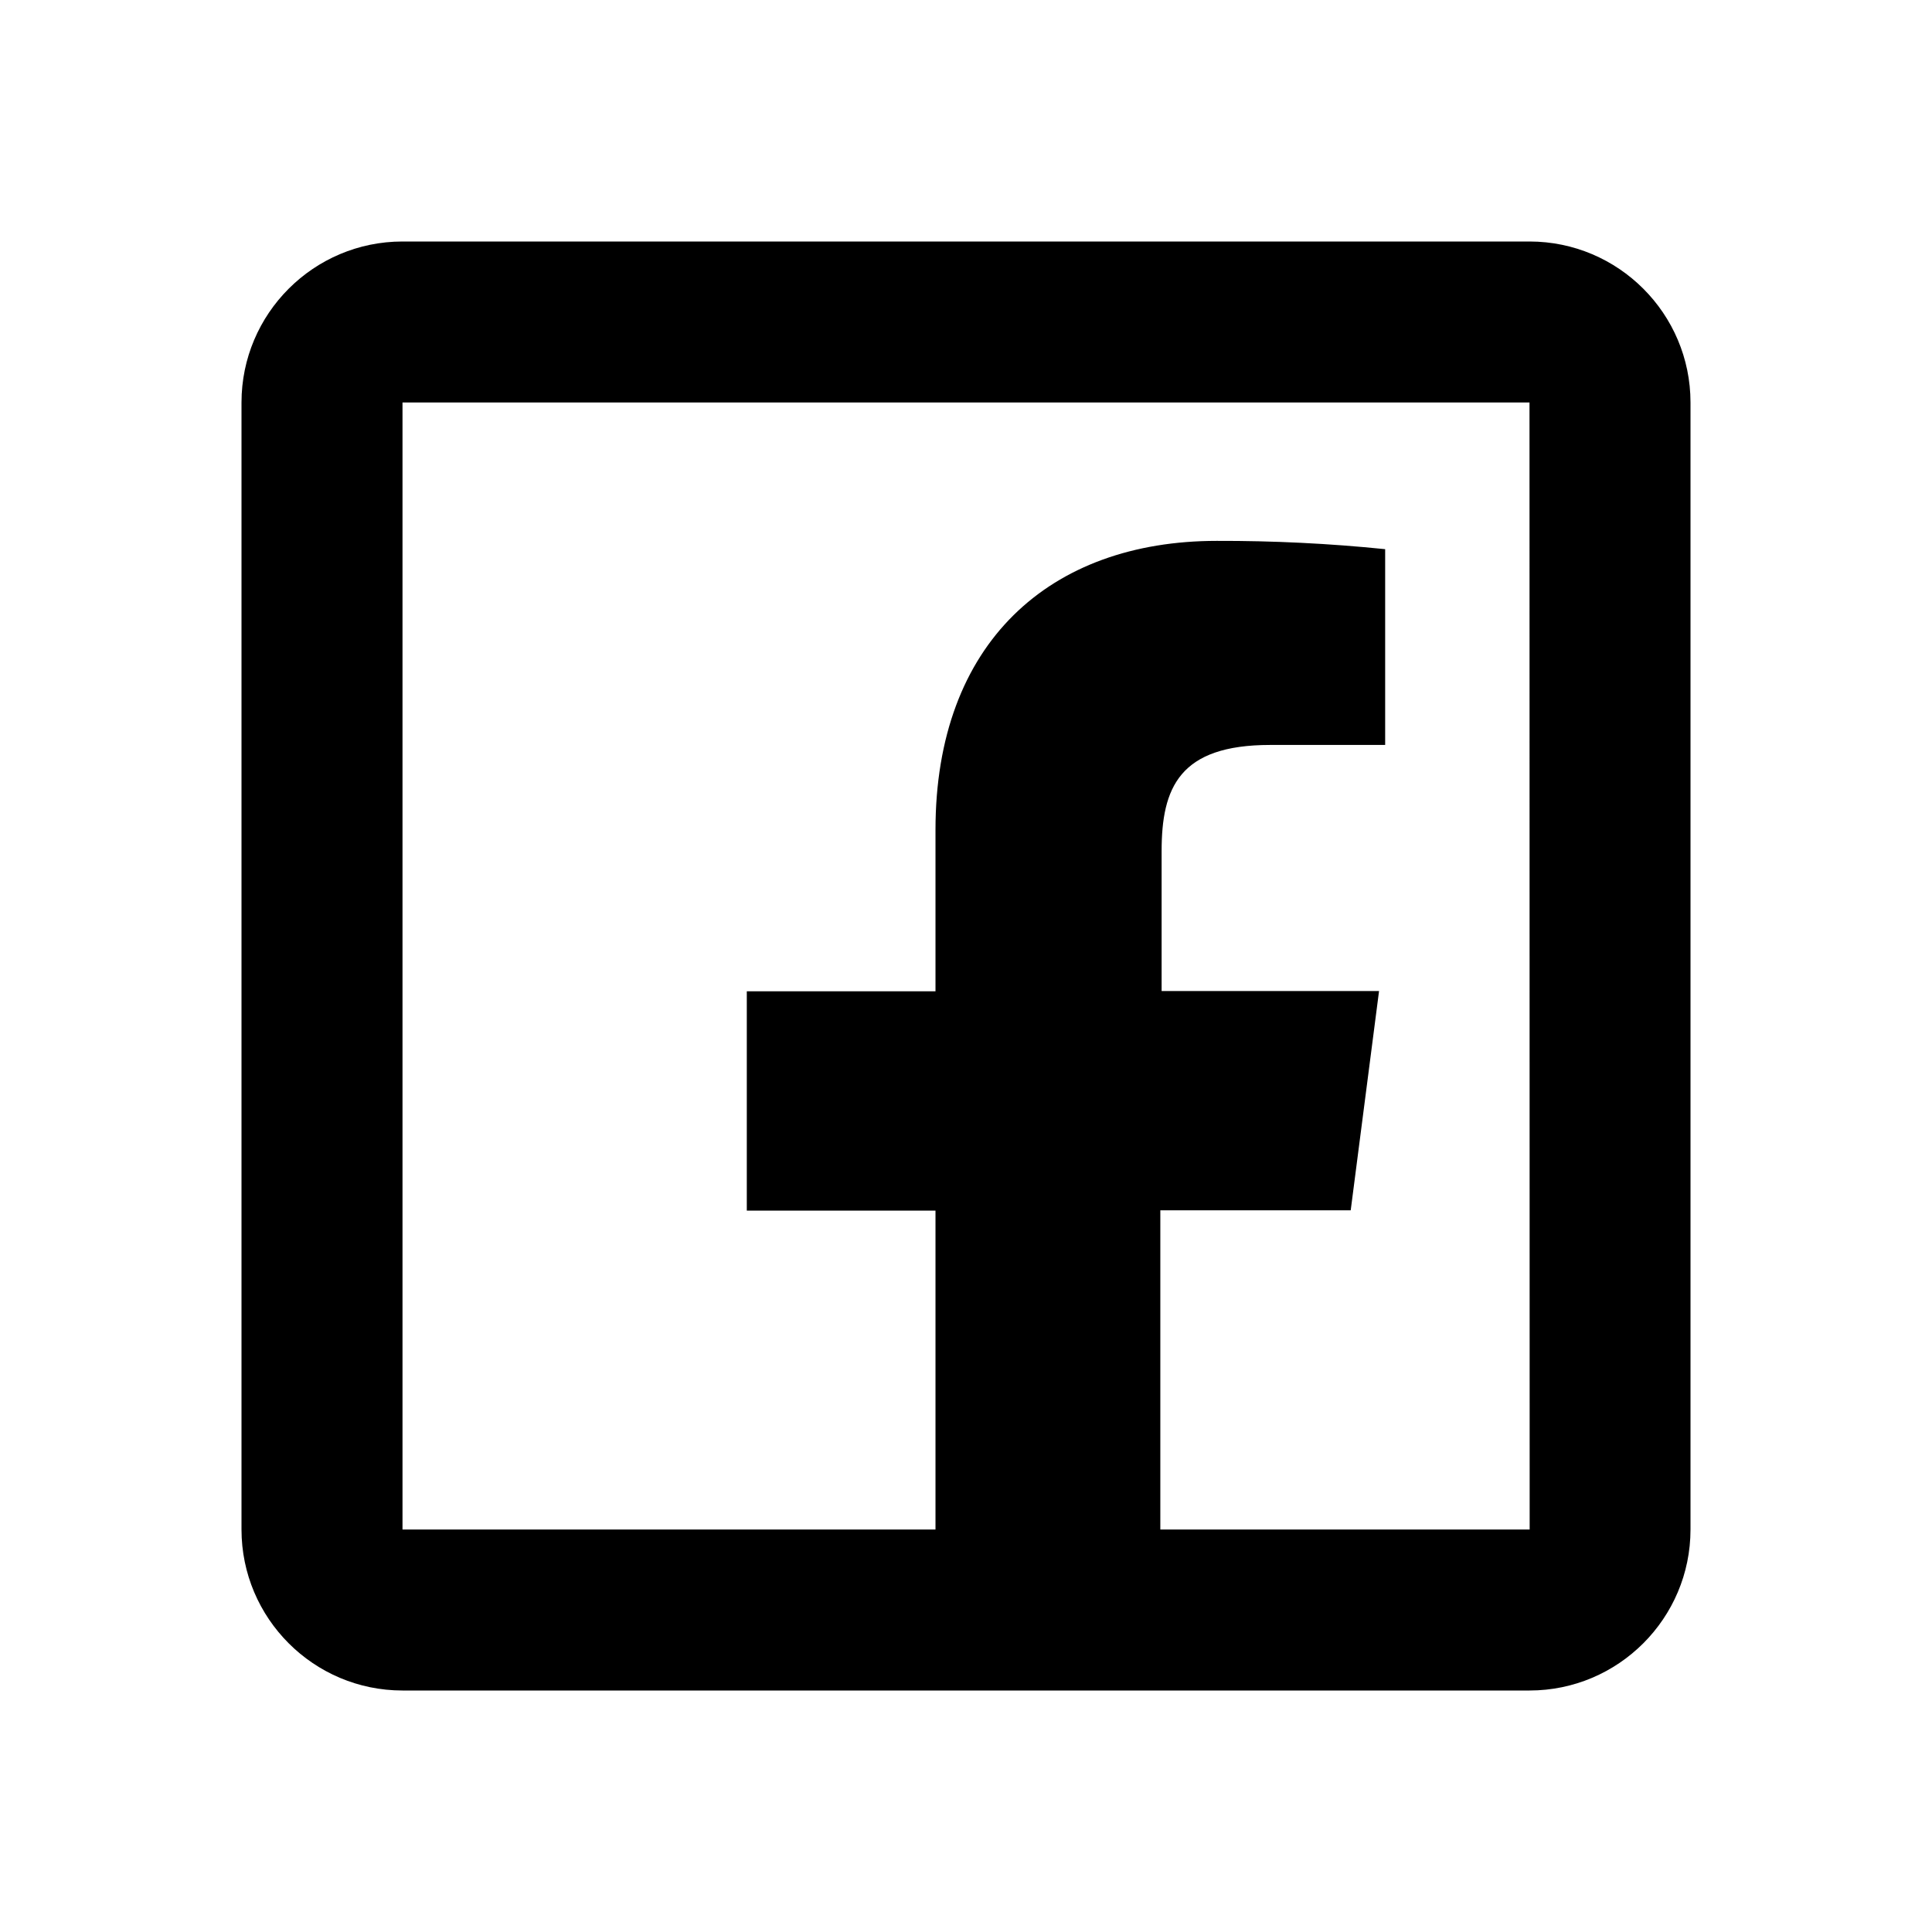
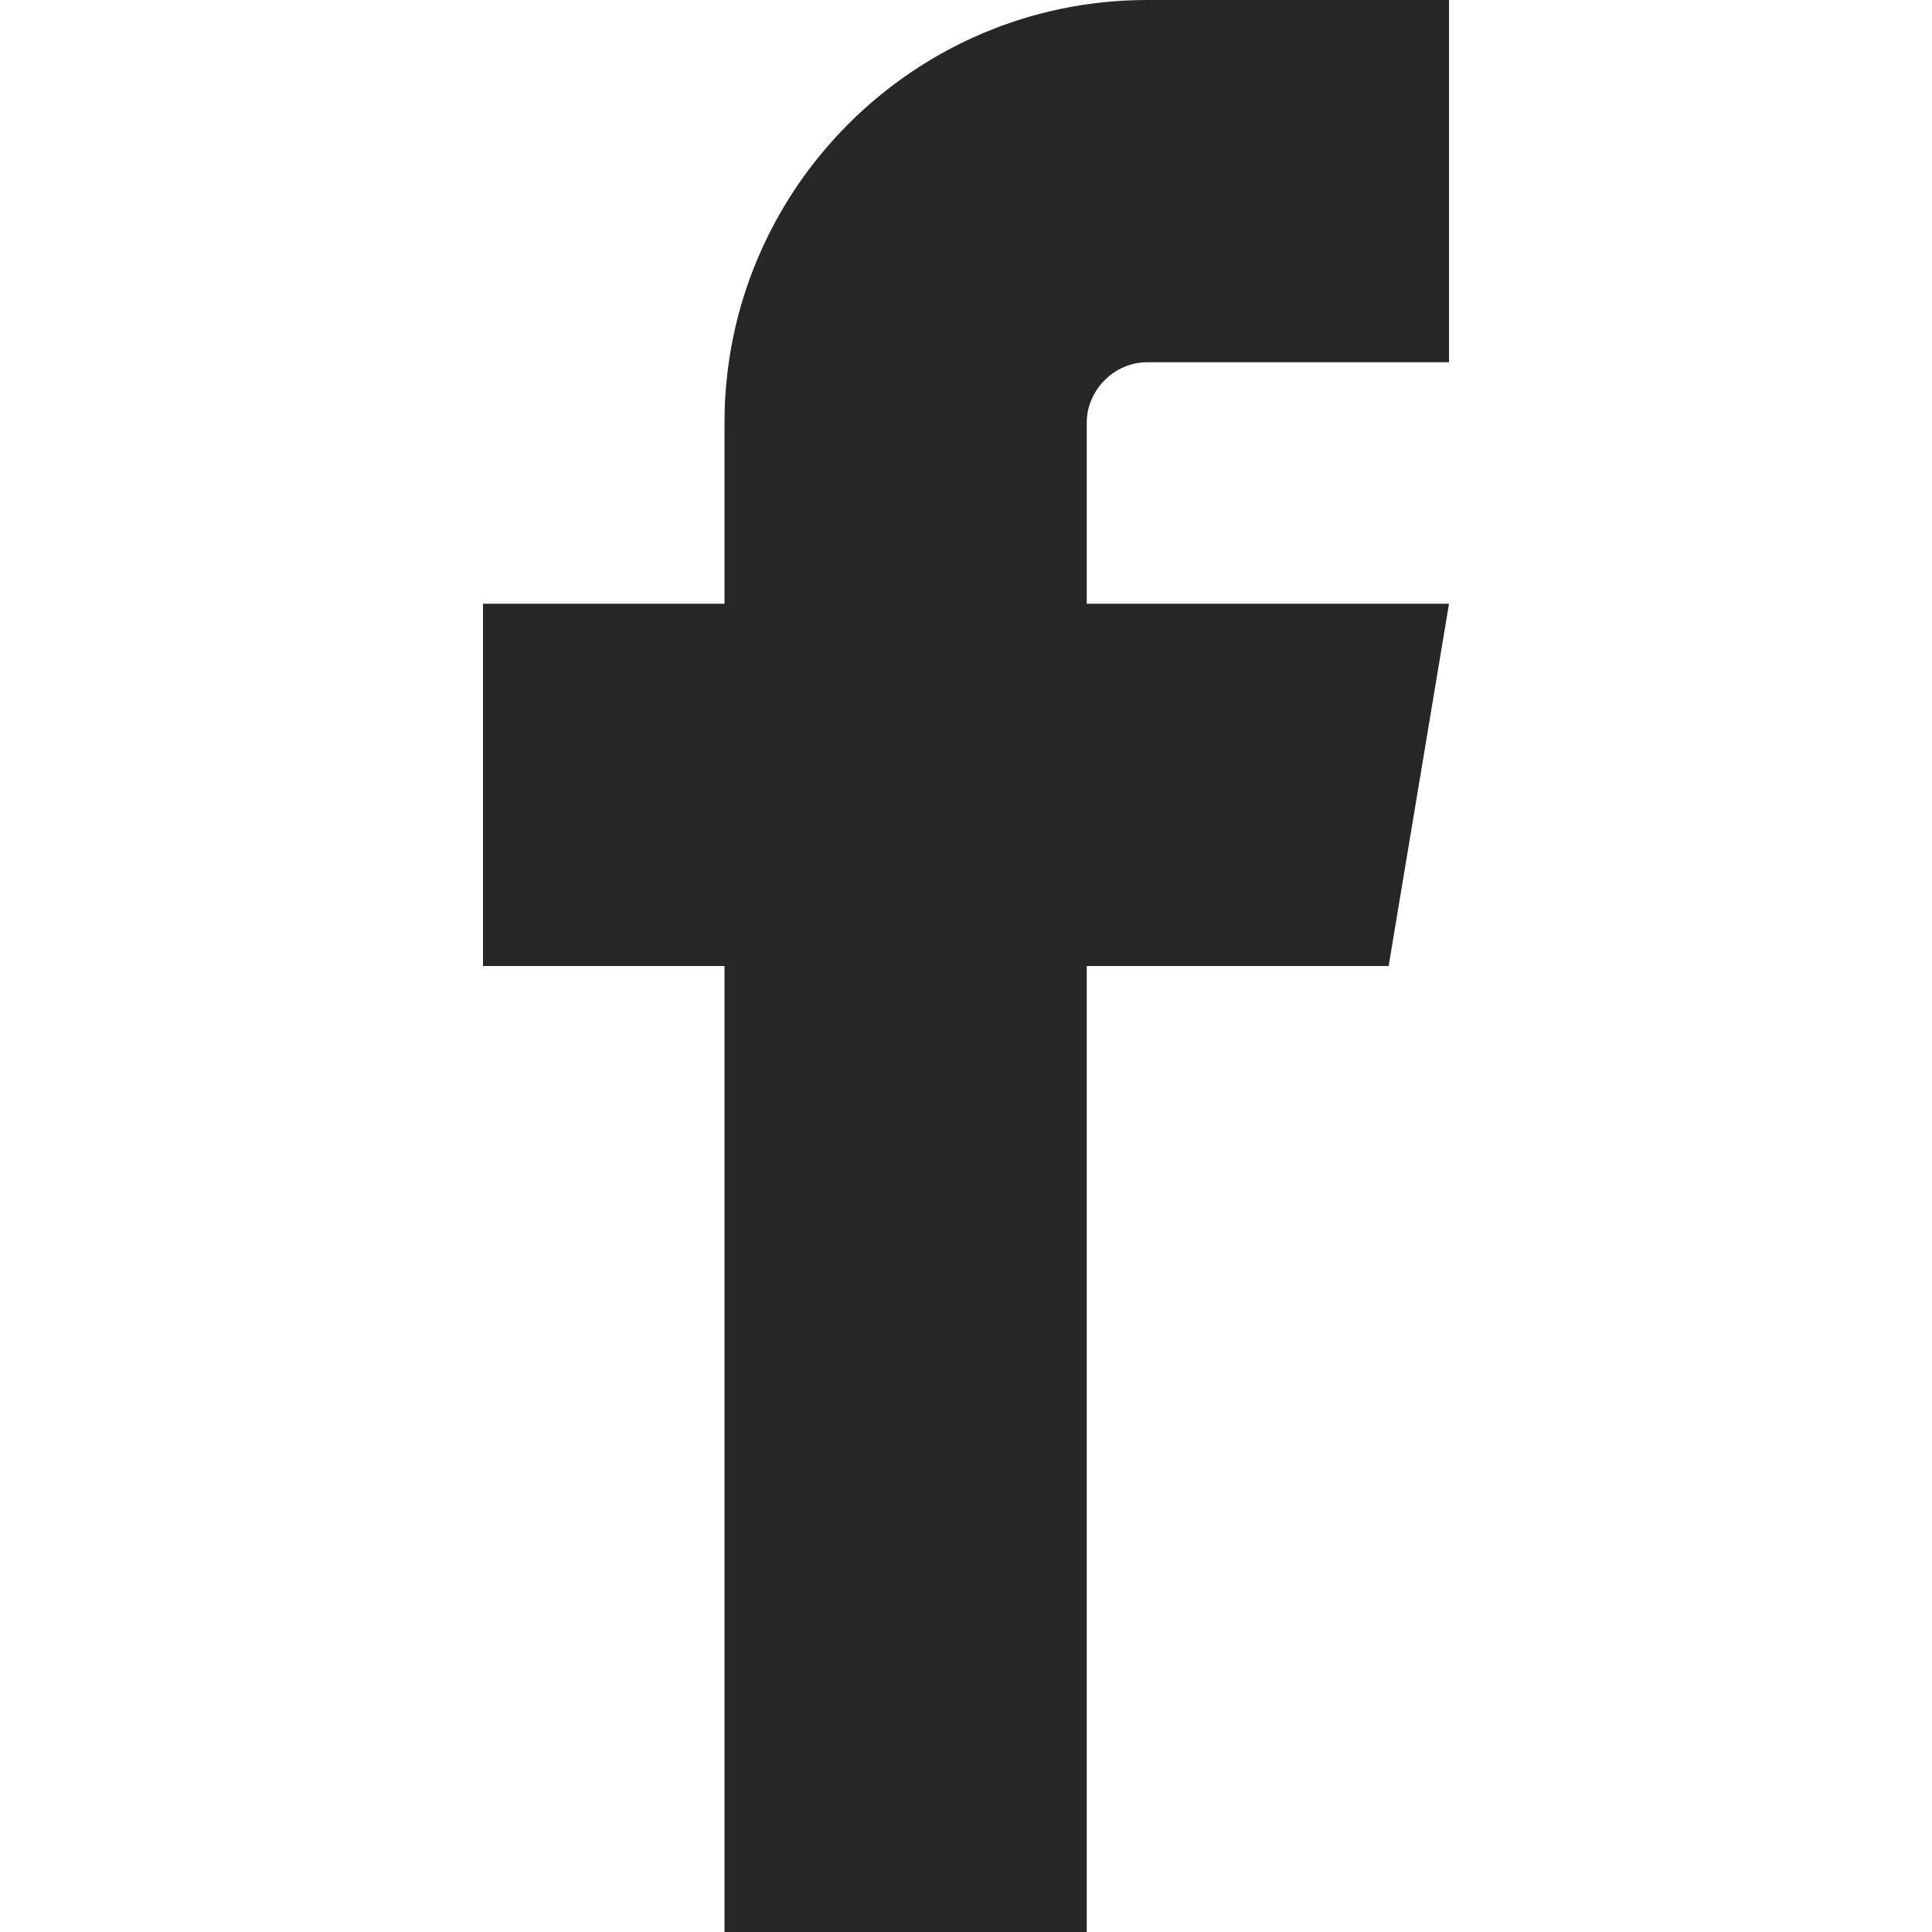
- <svg xmlns="http://www.w3.org/2000/svg" fill="#000000" viewBox="0 0 24 24" width="24px" height="24px">
-   <path d="M 5 3 C 3.897 3 3 3.897 3 5 L 3 19 C 3 20.103 3.897 21 5 21 L 11.621 21 L 14.414 21 L 19 21 C 20.103 21 21 20.103 21 19 L 21 5 C 21 3.897 20.103 3 19 3 L 5 3 z M 5 5 L 19 5 L 19.002 19 L 14.414 19 L 14.414 15.035 L 16.779 15.035 L 17.131 12.311 L 14.43 12.311 L 14.43 10.574 C 14.43 9.786 14.649 9.254 15.779 9.254 L 17.207 9.254 L 17.207 6.822 C 16.512 6.751 15.814 6.717 15.115 6.719 C 13.041 6.719 11.621 7.985 11.621 10.309 L 11.621 12.314 L 9.277 12.314 L 9.277 15.039 L 11.621 15.039 L 11.621 19 L 5 19 L 5 5 z" />
+ <svg xmlns="http://www.w3.org/2000/svg" version="1.1" width="32" height="32" viewBox="0 0 32 32">
+   <defs>
+     <style>.icon-svg{fill:#272727;}</style>
+   </defs>
+   <path class="icon-svg" d="M19 6h5v-6h-5c-3.86 0-7 3.14-7 7v3h-4v6h4v16h6v-16h5l1-6h-6v-3c0-0.542 0.458-1 1-1z" />
</svg>
